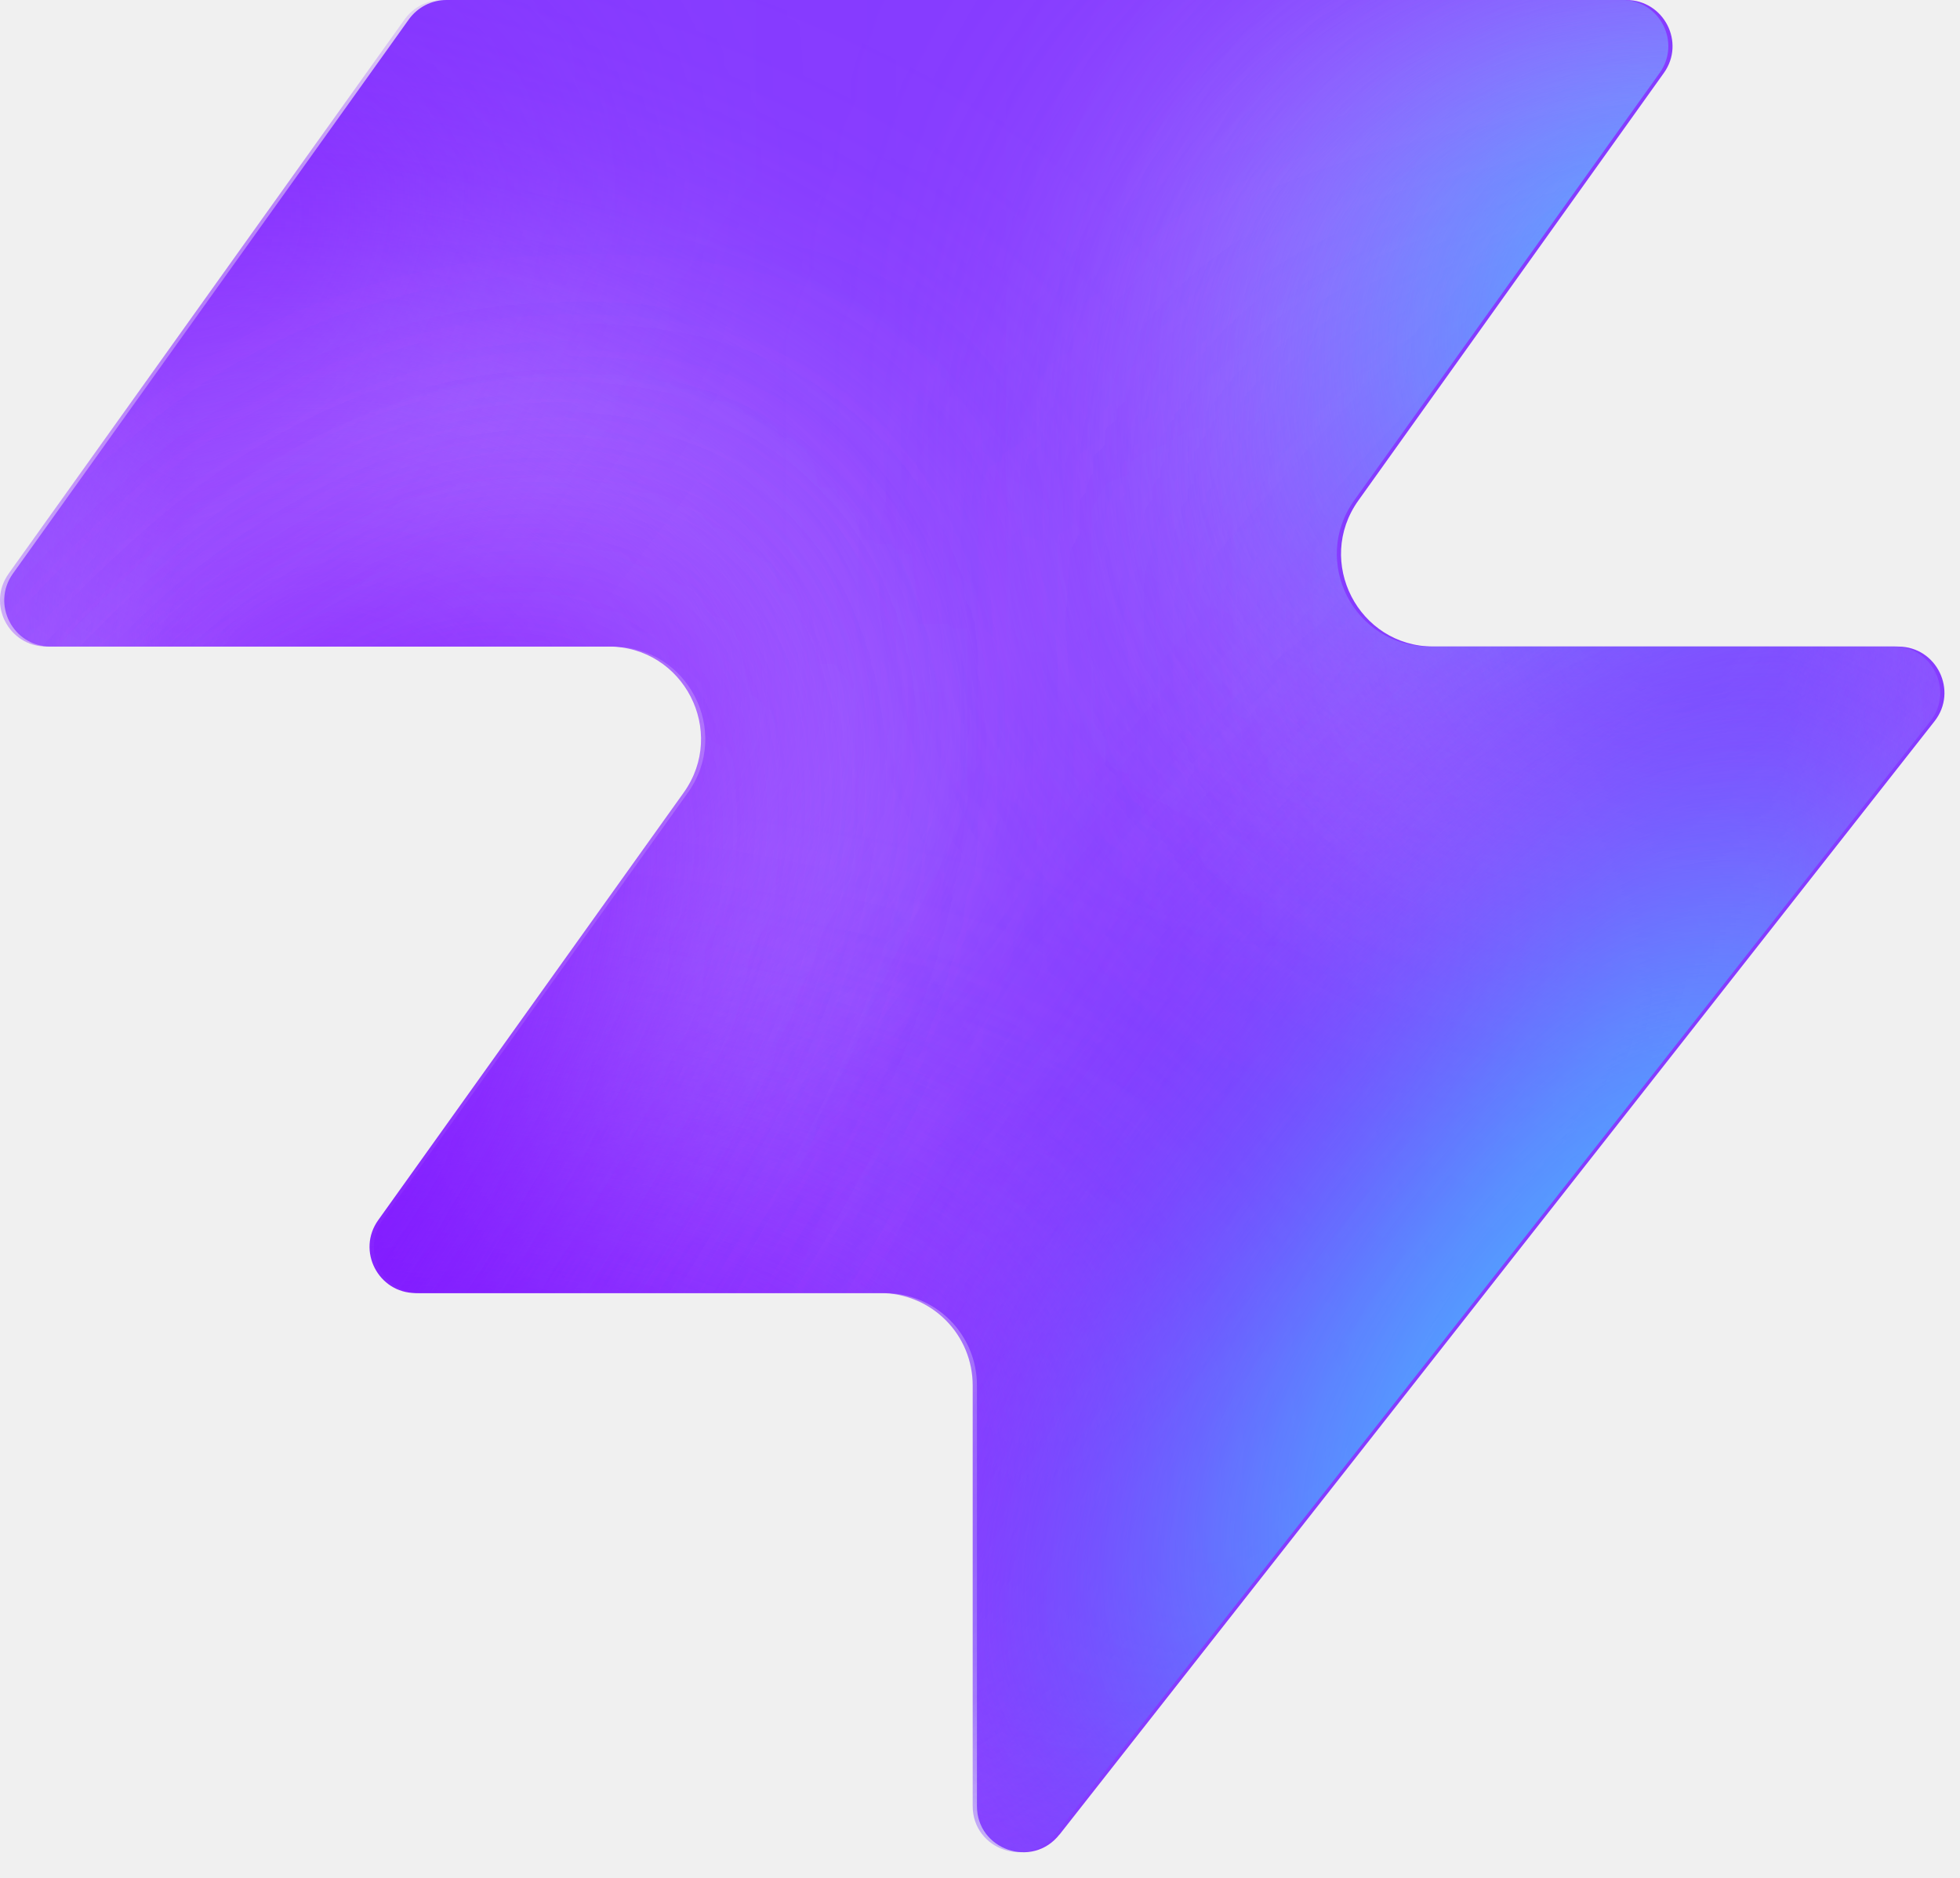
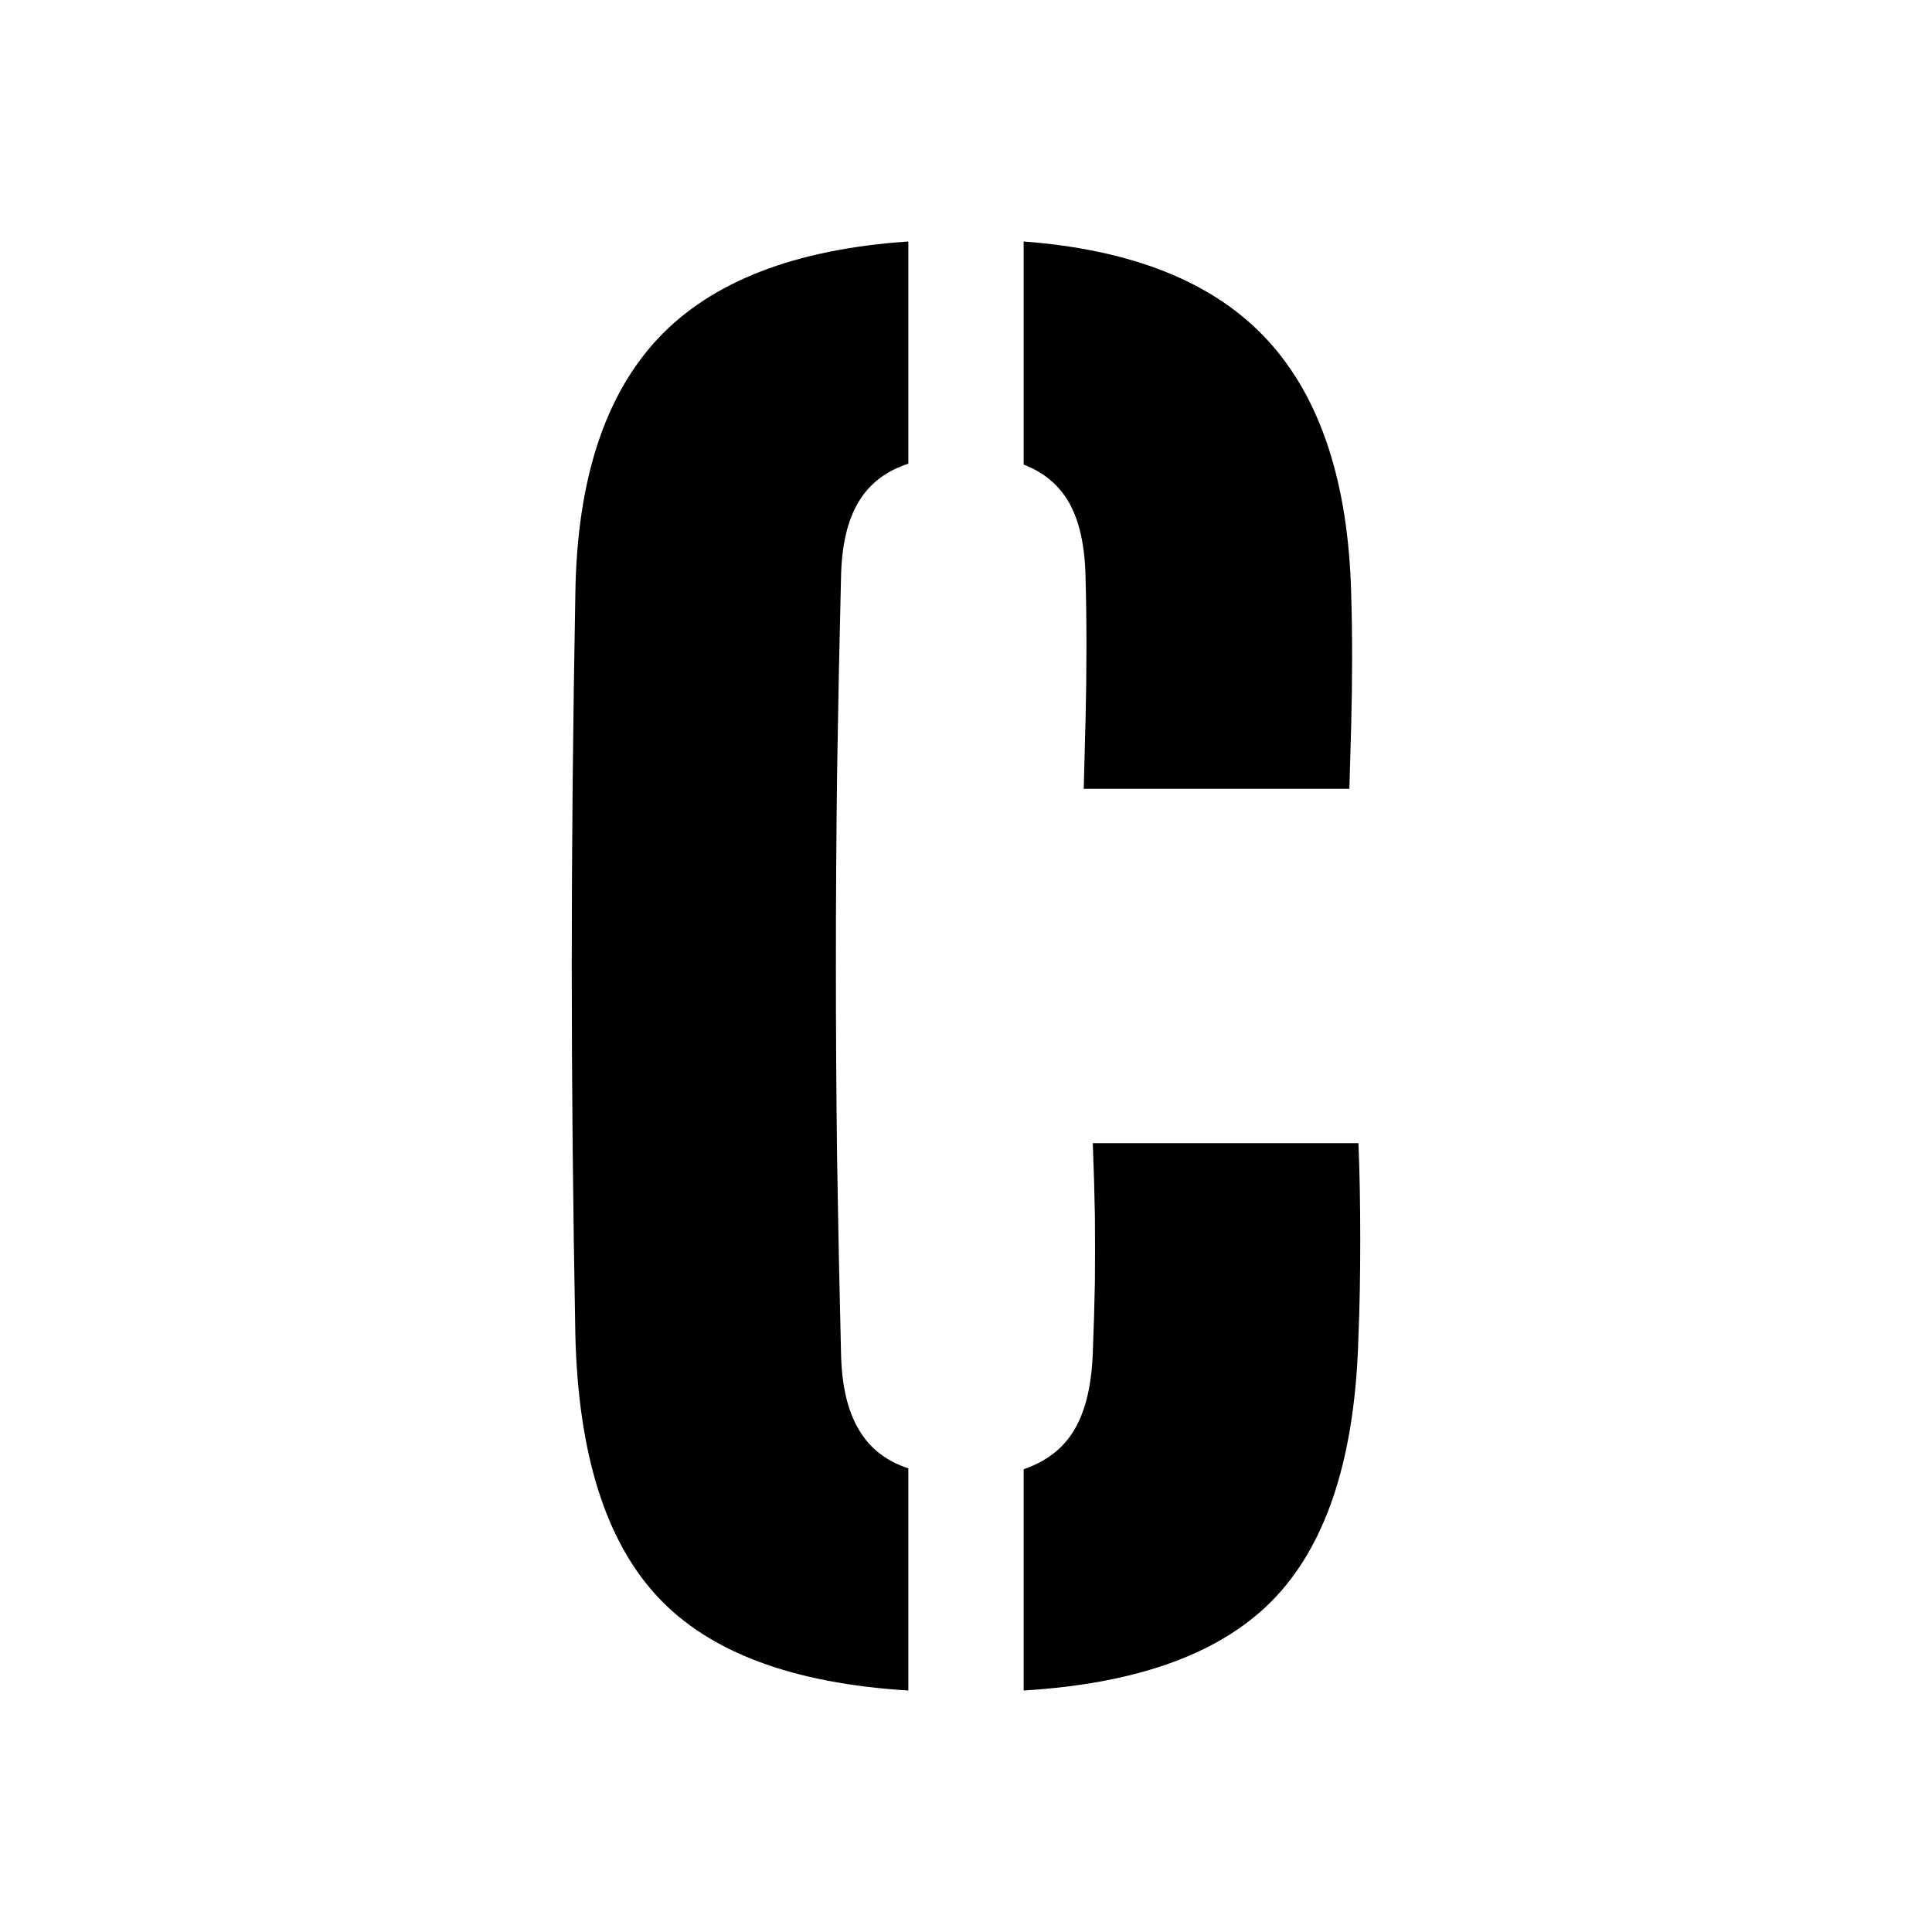
- <svg xmlns="http://www.w3.org/2000/svg" width="48" height="46" fill="none" viewBox="0 0 48 46">
-   <path fill="#863bff" d="M25.946 44.938c-.664.845-2.021.375-2.021-.698V33.937a2.26 2.26 0 0 0-2.262-2.262H10.287c-.92 0-1.456-1.04-.92-1.788l7.48-10.471c1.07-1.497 0-3.578-1.842-3.578H1.237c-.92 0-1.456-1.04-.92-1.788L10.013.474c.214-.297.556-.474.92-.474h28.894c.92 0 1.456 1.04.92 1.788l-7.48 10.471c-1.07 1.498 0 3.579 1.842 3.579h11.377c.943 0 1.473 1.088.89 1.83L25.947 44.94z" style="fill:#863bff;fill:color(display-p3 .525 .23 1);fill-opacity:1" />
-   <mask id="a" width="48" height="46" x="0" y="0" maskUnits="userSpaceOnUse" style="mask-type:alpha">
-     <path fill="#000" d="M25.842 44.938c-.664.844-2.021.375-2.021-.698V33.937a2.26 2.26 0 0 0-2.262-2.262H10.183c-.92 0-1.456-1.04-.92-1.788l7.48-10.471c1.07-1.498 0-3.579-1.842-3.579H1.133c-.92 0-1.456-1.04-.92-1.787L9.91.473c.214-.297.556-.474.92-.474h28.894c.92 0 1.456 1.04.92 1.788l-7.48 10.471c-1.07 1.498 0 3.578 1.842 3.578h11.377c.943 0 1.473 1.088.89 1.832L25.843 44.94z" style="fill:#000;fill-opacity:1" />
-   </mask>
-   <g mask="url(#a)">
-     <g filter="url(#b)">
-       <ellipse cx="5.508" cy="14.704" fill="#ede6ff" rx="5.508" ry="14.704" style="fill:#ede6ff;fill:color(display-p3 .927 .903 1);fill-opacity:1" transform="matrix(.00324 1 1 -.00324 -4.47 31.516)" />
-     </g>
-     <g filter="url(#c)">
-       <ellipse cx="10.399" cy="29.851" fill="#ede6ff" rx="10.399" ry="29.851" style="fill:#ede6ff;fill:color(display-p3 .927 .903 1);fill-opacity:1" transform="matrix(.00324 1 1 -.00324 -39.328 7.883)" />
-     </g>
-     <g filter="url(#d)">
-       <ellipse cx="5.508" cy="30.487" fill="#7e14ff" rx="5.508" ry="30.487" style="fill:#7e14ff;fill:color(display-p3 .492 .077 1);fill-opacity:1" transform="rotate(89.814 -25.913 -14.639)scale(1 -1)" />
-     </g>
-     <g filter="url(#e)">
-       <ellipse cx="5.508" cy="30.599" fill="#7e14ff" rx="5.508" ry="30.599" style="fill:#7e14ff;fill:color(display-p3 .492 .077 1);fill-opacity:1" transform="rotate(89.814 -32.644 -3.334)scale(1 -1)" />
-     </g>
-     <g filter="url(#f)">
-       <ellipse cx="5.508" cy="30.599" fill="#7e14ff" rx="5.508" ry="30.599" style="fill:#7e14ff;fill:color(display-p3 .492 .077 1);fill-opacity:1" transform="matrix(.00324 1 1 -.00324 -34.34 30.47)" />
-     </g>
-     <g filter="url(#g)">
-       <ellipse cx="14.072" cy="22.078" fill="#ede6ff" rx="14.072" ry="22.078" style="fill:#ede6ff;fill:color(display-p3 .927 .903 1);fill-opacity:1" transform="rotate(93.35 24.506 48.493)scale(-1 1)" />
-     </g>
-     <g filter="url(#h)">
-       <ellipse cx="3.47" cy="21.501" fill="#7e14ff" rx="3.47" ry="21.501" style="fill:#7e14ff;fill:color(display-p3 .492 .077 1);fill-opacity:1" transform="rotate(89.009 28.708 47.59)scale(-1 1)" />
-     </g>
-     <g filter="url(#i)">
-       <ellipse cx="3.47" cy="21.501" fill="#7e14ff" rx="3.47" ry="21.501" style="fill:#7e14ff;fill:color(display-p3 .492 .077 1);fill-opacity:1" transform="rotate(89.009 28.708 47.59)scale(-1 1)" />
-     </g>
-     <g filter="url(#j)">
-       <ellipse cx=".387" cy="8.972" fill="#7e14ff" rx="4.407" ry="29.108" style="fill:#7e14ff;fill:color(display-p3 .492 .077 1);fill-opacity:1" transform="rotate(39.51 .387 8.972)" />
-     </g>
-     <g filter="url(#k)">
-       <ellipse cx="47.523" cy="-6.092" fill="#7e14ff" rx="4.407" ry="29.108" style="fill:#7e14ff;fill:color(display-p3 .492 .077 1);fill-opacity:1" transform="rotate(37.892 47.523 -6.092)" />
-     </g>
-     <g filter="url(#l)">
-       <ellipse cx="41.412" cy="6.333" fill="#47bfff" rx="5.971" ry="9.665" style="fill:#47bfff;fill:color(display-p3 .28 .748 1);fill-opacity:1" transform="rotate(37.892 41.412 6.333)" />
-     </g>
-     <g filter="url(#m)">
-       <ellipse cx="-1.879" cy="38.332" fill="#7e14ff" rx="4.407" ry="29.108" style="fill:#7e14ff;fill:color(display-p3 .492 .077 1);fill-opacity:1" transform="rotate(37.892 -1.88 38.332)" />
-     </g>
-     <g filter="url(#n)">
-       <ellipse cx="-1.879" cy="38.332" fill="#7e14ff" rx="4.407" ry="29.108" style="fill:#7e14ff;fill:color(display-p3 .492 .077 1);fill-opacity:1" transform="rotate(37.892 -1.88 38.332)" />
-     </g>
-     <g filter="url(#o)">
-       <ellipse cx="35.651" cy="29.907" fill="#7e14ff" rx="4.407" ry="29.108" style="fill:#7e14ff;fill:color(display-p3 .492 .077 1);fill-opacity:1" transform="rotate(37.892 35.651 29.907)" />
-     </g>
-     <g filter="url(#p)">
-       <ellipse cx="38.418" cy="32.4" fill="#47bfff" rx="5.971" ry="15.297" style="fill:#47bfff;fill:color(display-p3 .28 .748 1);fill-opacity:1" transform="rotate(37.892 38.418 32.4)" />
-     </g>
-   </g>
-   <defs>
-     <filter id="b" width="60.045" height="41.654" x="-19.77" y="16.149" color-interpolation-filters="sRGB" filterUnits="userSpaceOnUse">
-       <feFlood flood-opacity="0" result="BackgroundImageFix" />
-       <feBlend in="SourceGraphic" in2="BackgroundImageFix" result="shape" />
-       <feGaussianBlur result="effect1_foregroundBlur_2002_17158" stdDeviation="7.659" />
-     </filter>
-     <filter id="c" width="90.34" height="51.437" x="-54.613" y="-7.533" color-interpolation-filters="sRGB" filterUnits="userSpaceOnUse">
-       <feFlood flood-opacity="0" result="BackgroundImageFix" />
-       <feBlend in="SourceGraphic" in2="BackgroundImageFix" result="shape" />
-       <feGaussianBlur result="effect1_foregroundBlur_2002_17158" stdDeviation="7.659" />
-     </filter>
-     <filter id="d" width="79.355" height="29.4" x="-49.64" y="2.03" color-interpolation-filters="sRGB" filterUnits="userSpaceOnUse">
-       <feFlood flood-opacity="0" result="BackgroundImageFix" />
-       <feBlend in="SourceGraphic" in2="BackgroundImageFix" result="shape" />
-       <feGaussianBlur result="effect1_foregroundBlur_2002_17158" stdDeviation="4.596" />
-     </filter>
-     <filter id="e" width="79.579" height="29.4" x="-45.045" y="20.029" color-interpolation-filters="sRGB" filterUnits="userSpaceOnUse">
-       <feFlood flood-opacity="0" result="BackgroundImageFix" />
-       <feBlend in="SourceGraphic" in2="BackgroundImageFix" result="shape" />
-       <feGaussianBlur result="effect1_foregroundBlur_2002_17158" stdDeviation="4.596" />
-     </filter>
-     <filter id="f" width="79.579" height="29.4" x="-43.513" y="21.178" color-interpolation-filters="sRGB" filterUnits="userSpaceOnUse">
-       <feFlood flood-opacity="0" result="BackgroundImageFix" />
-       <feBlend in="SourceGraphic" in2="BackgroundImageFix" result="shape" />
-       <feGaussianBlur result="effect1_foregroundBlur_2002_17158" stdDeviation="4.596" />
-     </filter>
-     <filter id="g" width="74.749" height="58.852" x="15.756" y="-17.901" color-interpolation-filters="sRGB" filterUnits="userSpaceOnUse">
-       <feFlood flood-opacity="0" result="BackgroundImageFix" />
-       <feBlend in="SourceGraphic" in2="BackgroundImageFix" result="shape" />
-       <feGaussianBlur result="effect1_foregroundBlur_2002_17158" stdDeviation="7.659" />
-     </filter>
-     <filter id="h" width="61.377" height="25.362" x="23.548" y="2.284" color-interpolation-filters="sRGB" filterUnits="userSpaceOnUse">
-       <feFlood flood-opacity="0" result="BackgroundImageFix" />
-       <feBlend in="SourceGraphic" in2="BackgroundImageFix" result="shape" />
-       <feGaussianBlur result="effect1_foregroundBlur_2002_17158" stdDeviation="4.596" />
-     </filter>
-     <filter id="i" width="61.377" height="25.362" x="23.548" y="2.284" color-interpolation-filters="sRGB" filterUnits="userSpaceOnUse">
-       <feFlood flood-opacity="0" result="BackgroundImageFix" />
-       <feBlend in="SourceGraphic" in2="BackgroundImageFix" result="shape" />
-       <feGaussianBlur result="effect1_foregroundBlur_2002_17158" stdDeviation="4.596" />
-     </filter>
-     <filter id="j" width="56.045" height="63.649" x="-27.636" y="-22.853" color-interpolation-filters="sRGB" filterUnits="userSpaceOnUse">
-       <feFlood flood-opacity="0" result="BackgroundImageFix" />
-       <feBlend in="SourceGraphic" in2="BackgroundImageFix" result="shape" />
-       <feGaussianBlur result="effect1_foregroundBlur_2002_17158" stdDeviation="4.596" />
-     </filter>
-     <filter id="k" width="54.814" height="64.646" x="20.116" y="-38.415" color-interpolation-filters="sRGB" filterUnits="userSpaceOnUse">
-       <feFlood flood-opacity="0" result="BackgroundImageFix" />
-       <feBlend in="SourceGraphic" in2="BackgroundImageFix" result="shape" />
-       <feGaussianBlur result="effect1_foregroundBlur_2002_17158" stdDeviation="4.596" />
-     </filter>
-     <filter id="l" width="33.541" height="35.313" x="24.641" y="-11.323" color-interpolation-filters="sRGB" filterUnits="userSpaceOnUse">
-       <feFlood flood-opacity="0" result="BackgroundImageFix" />
-       <feBlend in="SourceGraphic" in2="BackgroundImageFix" result="shape" />
-       <feGaussianBlur result="effect1_foregroundBlur_2002_17158" stdDeviation="4.596" />
-     </filter>
-     <filter id="m" width="54.814" height="64.646" x="-29.286" y="6.009" color-interpolation-filters="sRGB" filterUnits="userSpaceOnUse">
-       <feFlood flood-opacity="0" result="BackgroundImageFix" />
-       <feBlend in="SourceGraphic" in2="BackgroundImageFix" result="shape" />
-       <feGaussianBlur result="effect1_foregroundBlur_2002_17158" stdDeviation="4.596" />
-     </filter>
-     <filter id="n" width="54.814" height="64.646" x="-29.286" y="6.009" color-interpolation-filters="sRGB" filterUnits="userSpaceOnUse">
-       <feFlood flood-opacity="0" result="BackgroundImageFix" />
-       <feBlend in="SourceGraphic" in2="BackgroundImageFix" result="shape" />
-       <feGaussianBlur result="effect1_foregroundBlur_2002_17158" stdDeviation="4.596" />
-     </filter>
-     <filter id="o" width="54.814" height="64.646" x="8.244" y="-2.416" color-interpolation-filters="sRGB" filterUnits="userSpaceOnUse">
-       <feFlood flood-opacity="0" result="BackgroundImageFix" />
-       <feBlend in="SourceGraphic" in2="BackgroundImageFix" result="shape" />
-       <feGaussianBlur result="effect1_foregroundBlur_2002_17158" stdDeviation="4.596" />
-     </filter>
-     <filter id="p" width="39.409" height="43.623" x="18.713" y="10.588" color-interpolation-filters="sRGB" filterUnits="userSpaceOnUse">
-       <feFlood flood-opacity="0" result="BackgroundImageFix" />
-       <feBlend in="SourceGraphic" in2="BackgroundImageFix" result="shape" />
-       <feGaussianBlur result="effect1_foregroundBlur_2002_17158" stdDeviation="4.596" />
-     </filter>
-   </defs>
+ <svg xmlns="http://www.w3.org/2000/svg" viewBox="0 0 64 64">
+   <style>.bg{fill:#fff}.c{fill:#000}@media (prefers-color-scheme:dark){.bg{fill:#000}.c{fill:#fff}}</style>
+   <rect class="bg" width="64" height="64" />
+   <path class="c" d="M30.09 56Q24.34 55.65 21.78 52.89Q19.21 50.13 19.06 44.26Q19 41.04 18.97 38Q18.94 34.96 18.94 31.99Q18.94 29.01 18.97 25.94Q19 22.88 19.06 19.62Q19.15 14.04 21.8 11.21Q24.46 8.38 30.09 8V15.36Q28.98 15.72 28.44 16.63Q27.89 17.54 27.86 19.12Q27.78 22.35 27.73 25.57Q27.69 28.8 27.69 32Q27.69 35.2 27.73 38.4Q27.78 41.59 27.86 44.82Q27.89 46.41 28.44 47.34Q28.98 48.28 30.09 48.64ZM33.91 56V48.67Q35.05 48.28 35.59 47.36Q36.14 46.44 36.2 44.82Q36.25 43.56 36.27 42.47Q36.28 41.39 36.27 40.27Q36.25 39.16 36.2 37.87H45Q45.06 39.28 45.06 41.07Q45.06 42.86 45 44.26Q44.85 50.13 42.27 52.89Q39.69 55.65 33.91 56ZM35.9 26.13Q35.93 25.05 35.96 23.84Q35.99 22.64 35.99 21.42Q35.99 20.21 35.96 19.12Q35.93 17.59 35.43 16.68Q34.93 15.78 33.91 15.39V8Q39.36 8.41 41.99 11.27Q44.62 14.13 44.76 19.68Q44.79 20.65 44.79 21.78Q44.79 22.9 44.76 24.03Q44.73 25.16 44.7 26.13Z" />
</svg>
